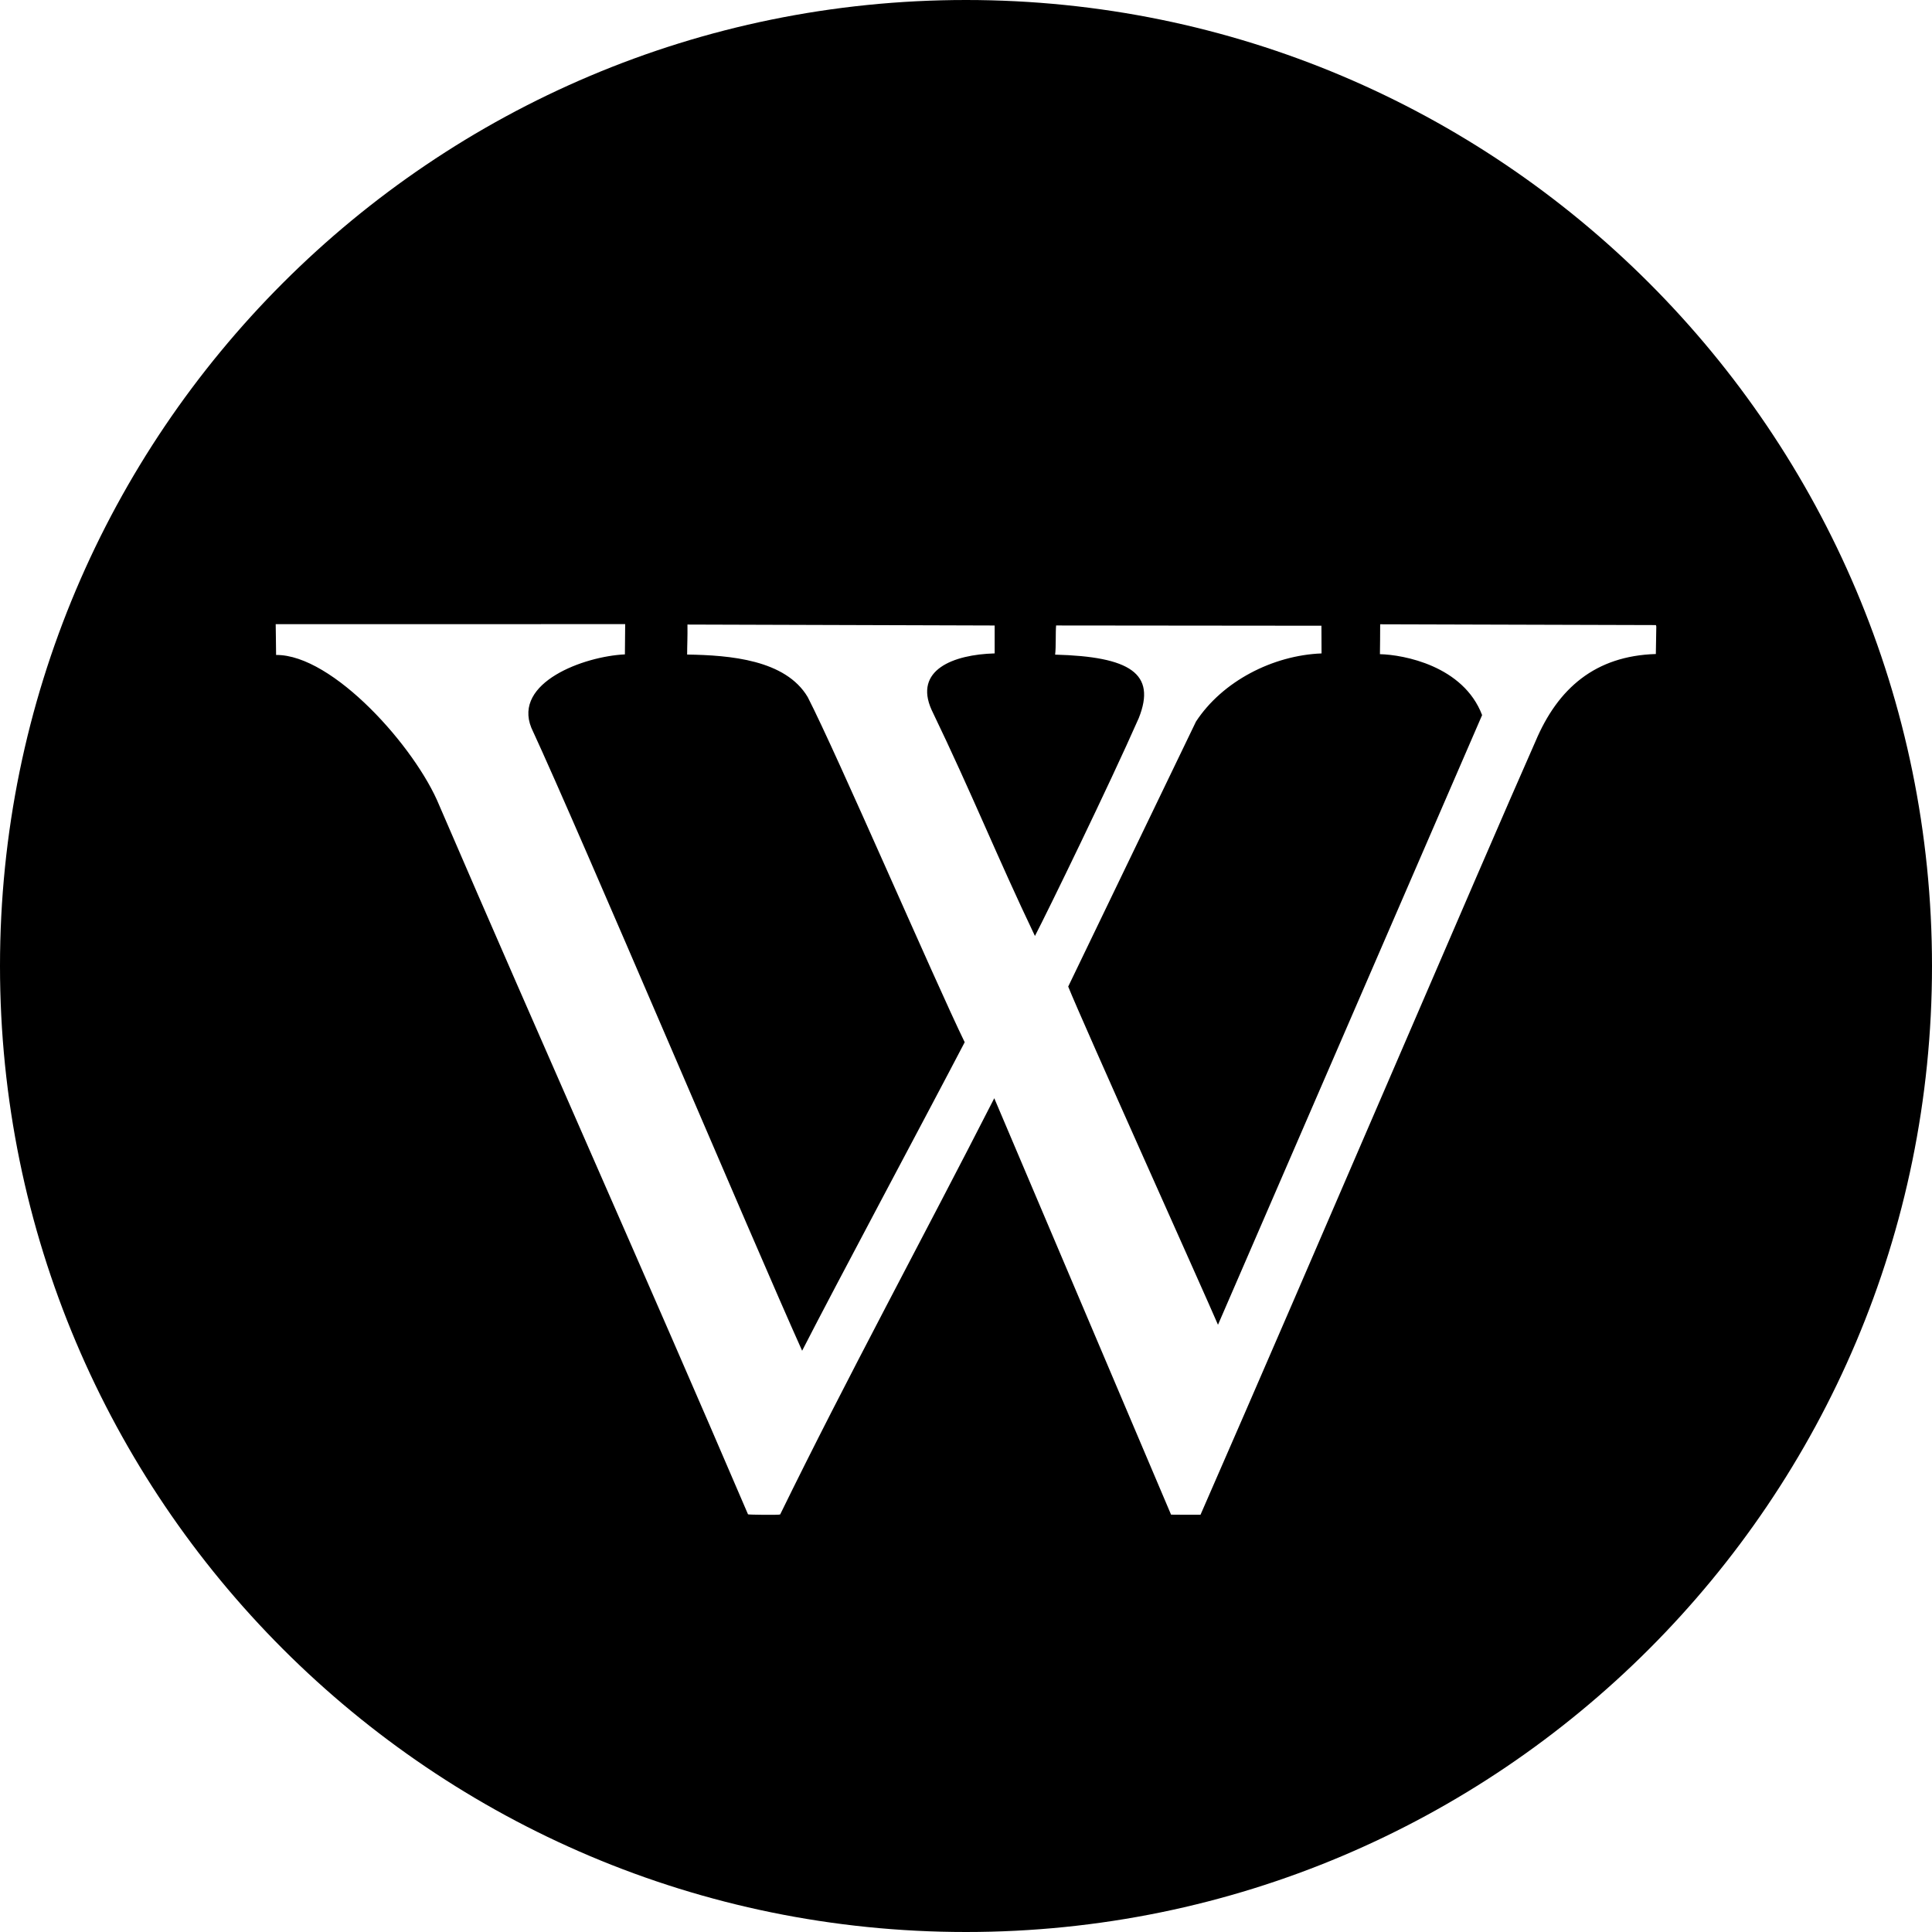
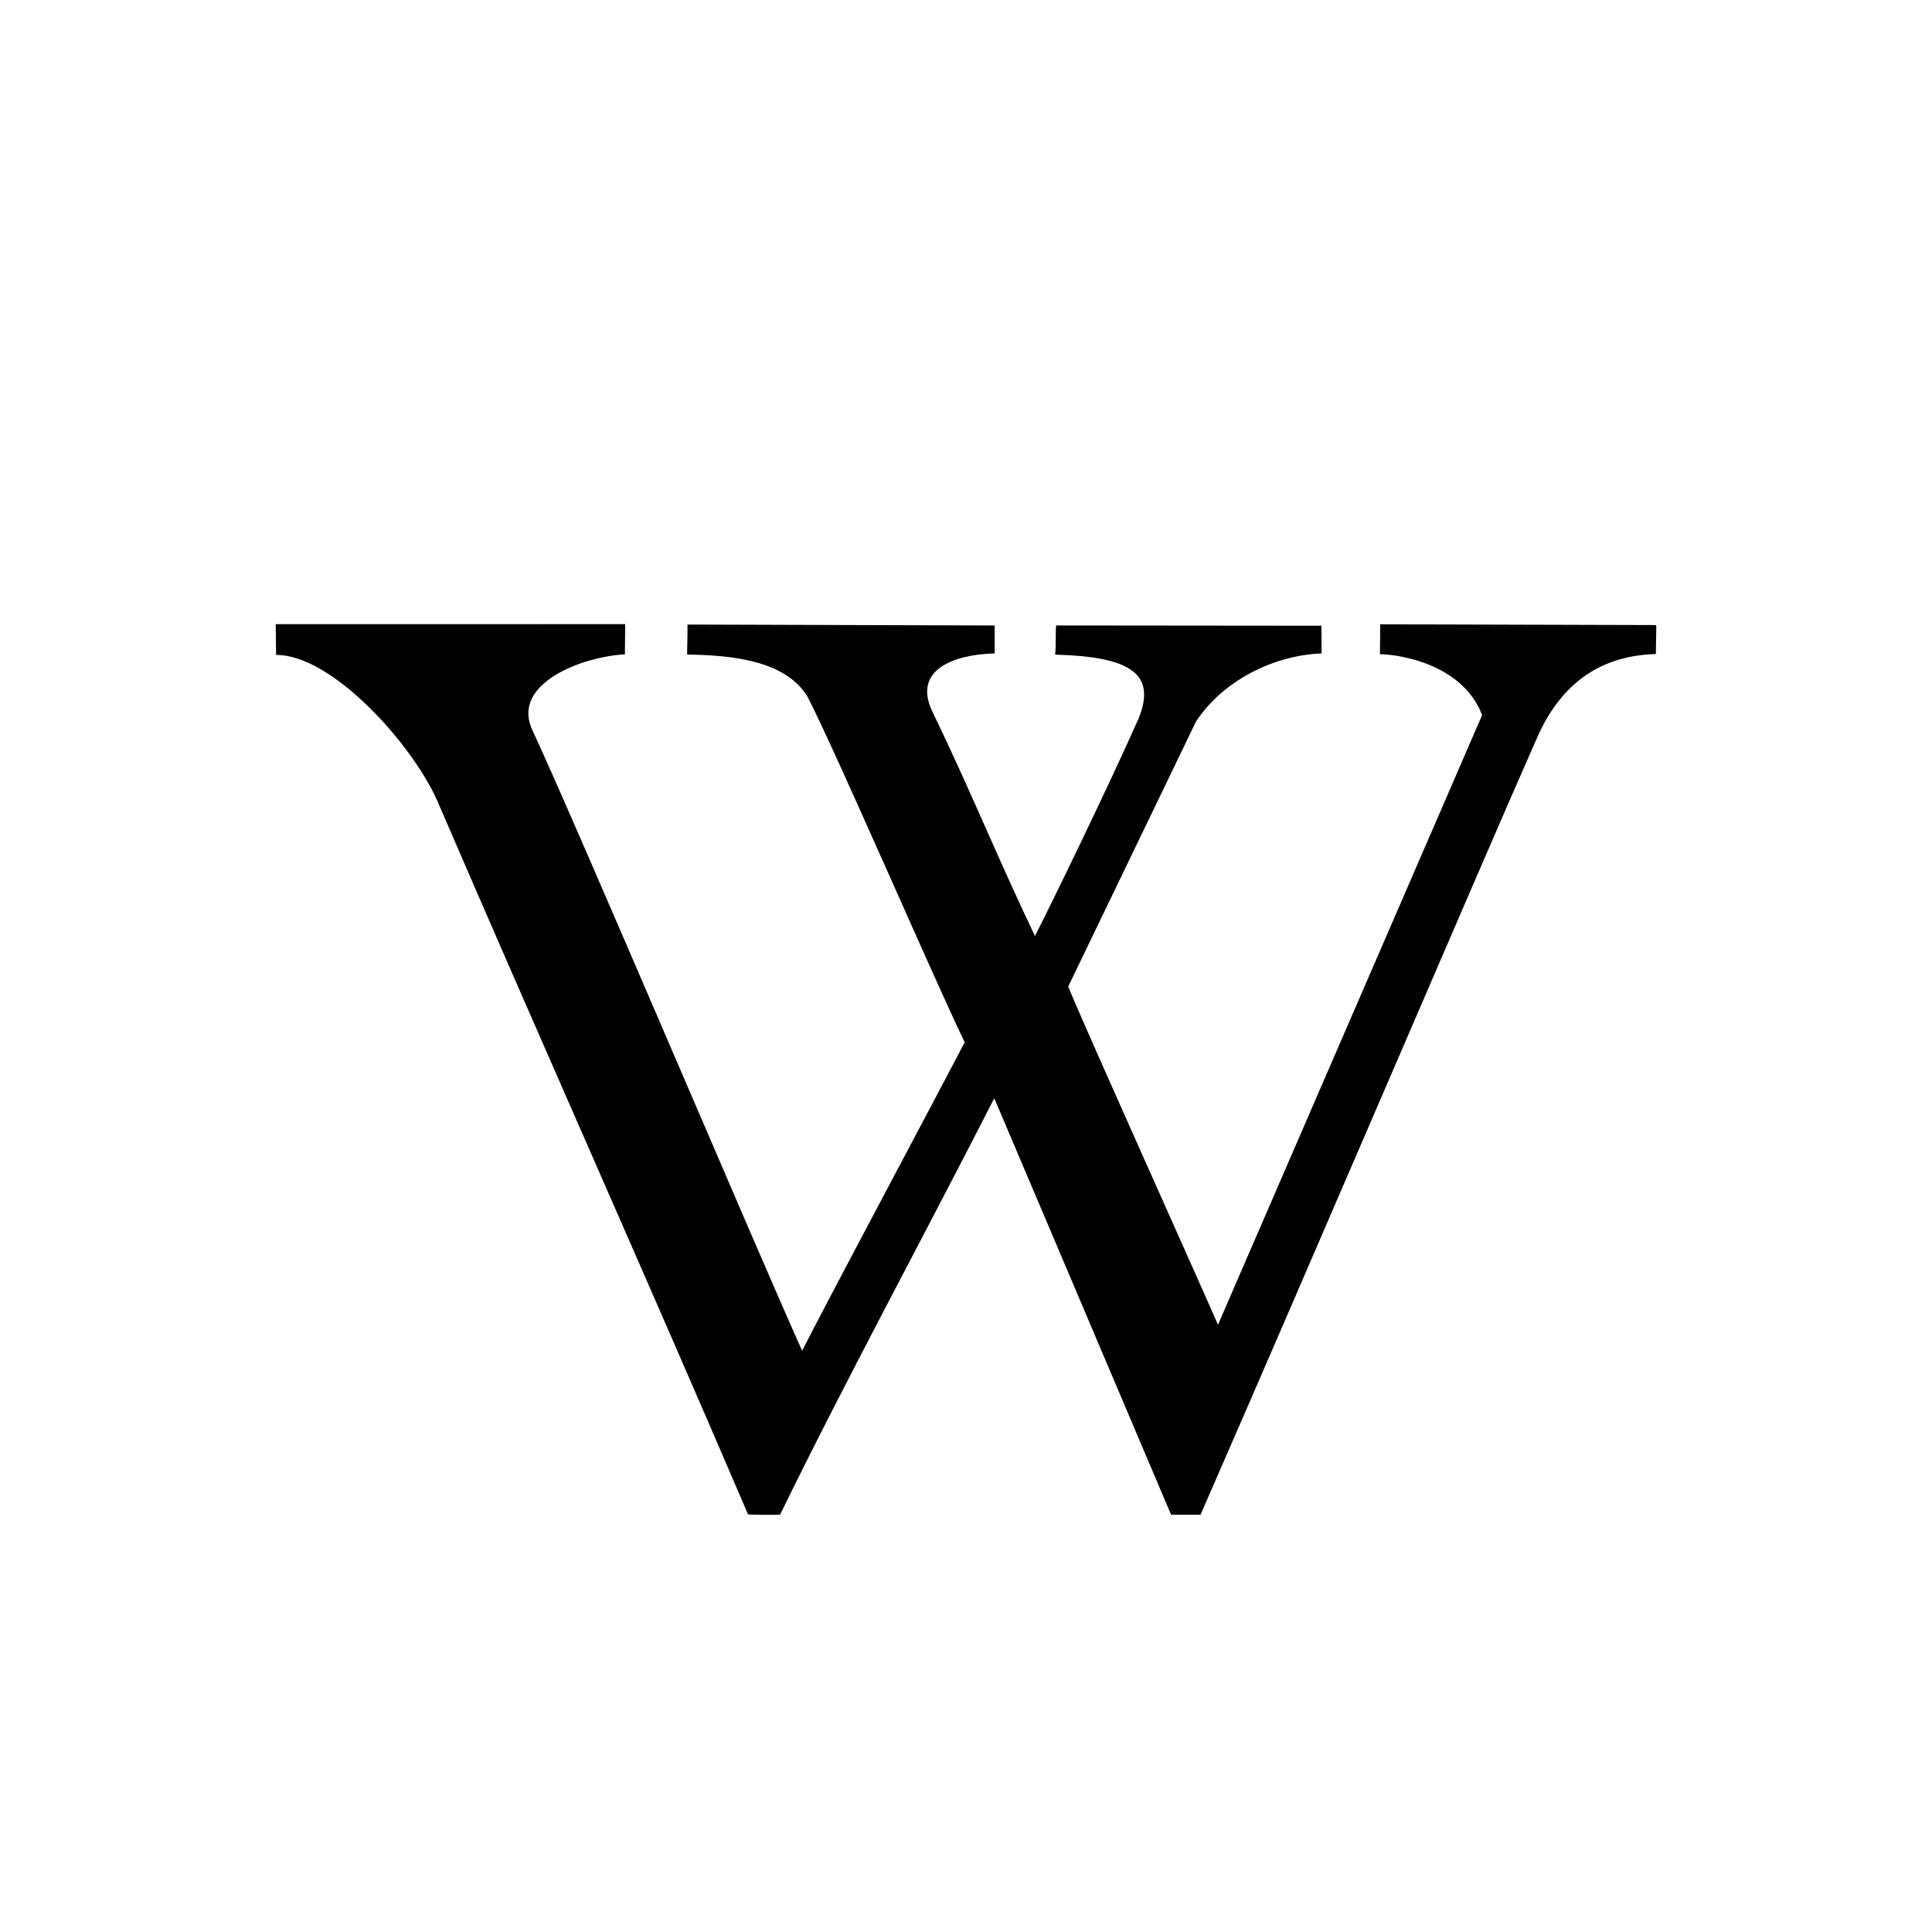
<svg xmlns="http://www.w3.org/2000/svg" fill="#000000" version="1.1" id="Capa_1" width="800px" height="800px" viewBox="0 0 97.75 97.75" xml:space="preserve">
  <g>
-     <path d="M48.875,0C21.883,0,0,21.883,0,48.875S21.883,97.75,48.875,97.75S97.75,75.867,97.75,48.875S75.867,0,48.875,0z    M77.691,37.503c-2.779,6.28-11.279,26.171-16.951,39.136c-0.008,0.006-1.486-0.003-1.49-0.005l-8.945-21.069   c-3.545,6.953-7.473,14.181-10.832,21.059c-0.02,0.035-1.625,0.016-1.627-0.006c-5.135-11.986-10.459-23.893-15.621-35.87   c-1.195-2.928-5.387-7.637-8.256-7.61c0-0.34-0.016-1.099-0.02-1.558l17.682-0.002l-0.014,1.531   c-2.076,0.096-5.664,1.421-4.734,3.713c2.492,5.381,11.316,26.227,13.701,31.519c1.664-3.257,6.311-11.939,8.225-15.609   c-1.5-3.078-6.457-14.57-7.943-17.464c-1.121-1.887-3.934-2.118-6.1-2.151c0-0.483,0.025-0.855,0.016-1.518l15.543,0.048v1.412   c-2.104,0.058-4.096,0.841-3.193,2.853c2.091,4.34,3.312,7.43,5.231,11.444c0.613-1.176,3.755-7.622,5.253-11.024   c0.905-2.262-0.447-3.109-4.232-3.211c0.05-0.372,0.017-1.119,0.05-1.475l13.424,0.013l0.006,1.401   c-2.467,0.096-5.021,1.41-6.354,3.45l-6.464,13.406c0.709,1.773,6.924,15.58,7.578,17.111L74.988,36.18   c-0.951-2.497-3.984-3.055-5.17-3.082c0.008-0.398,0.01-1.005,0.012-1.512l13.951,0.04l0.02,0.07l-0.023,1.394   C80.717,33.183,78.824,34.82,77.691,37.503z" />
+     <path d="M77.691,37.503c-2.779,6.28-11.279,26.171-16.951,39.136c-0.008,0.006-1.486-0.003-1.49-0.005l-8.945-21.069   c-3.545,6.953-7.473,14.181-10.832,21.059c-0.02,0.035-1.625,0.016-1.627-0.006c-5.135-11.986-10.459-23.893-15.621-35.87   c-1.195-2.928-5.387-7.637-8.256-7.61c0-0.34-0.016-1.099-0.02-1.558l17.682-0.002l-0.014,1.531   c-2.076,0.096-5.664,1.421-4.734,3.713c2.492,5.381,11.316,26.227,13.701,31.519c1.664-3.257,6.311-11.939,8.225-15.609   c-1.5-3.078-6.457-14.57-7.943-17.464c-1.121-1.887-3.934-2.118-6.1-2.151c0-0.483,0.025-0.855,0.016-1.518l15.543,0.048v1.412   c-2.104,0.058-4.096,0.841-3.193,2.853c2.091,4.34,3.312,7.43,5.231,11.444c0.613-1.176,3.755-7.622,5.253-11.024   c0.905-2.262-0.447-3.109-4.232-3.211c0.05-0.372,0.017-1.119,0.05-1.475l13.424,0.013l0.006,1.401   c-2.467,0.096-5.021,1.41-6.354,3.45l-6.464,13.406c0.709,1.773,6.924,15.58,7.578,17.111L74.988,36.18   c-0.951-2.497-3.984-3.055-5.17-3.082c0.008-0.398,0.01-1.005,0.012-1.512l13.951,0.04l0.02,0.07l-0.023,1.394   C80.717,33.183,78.824,34.82,77.691,37.503z" />
  </g>
</svg>
